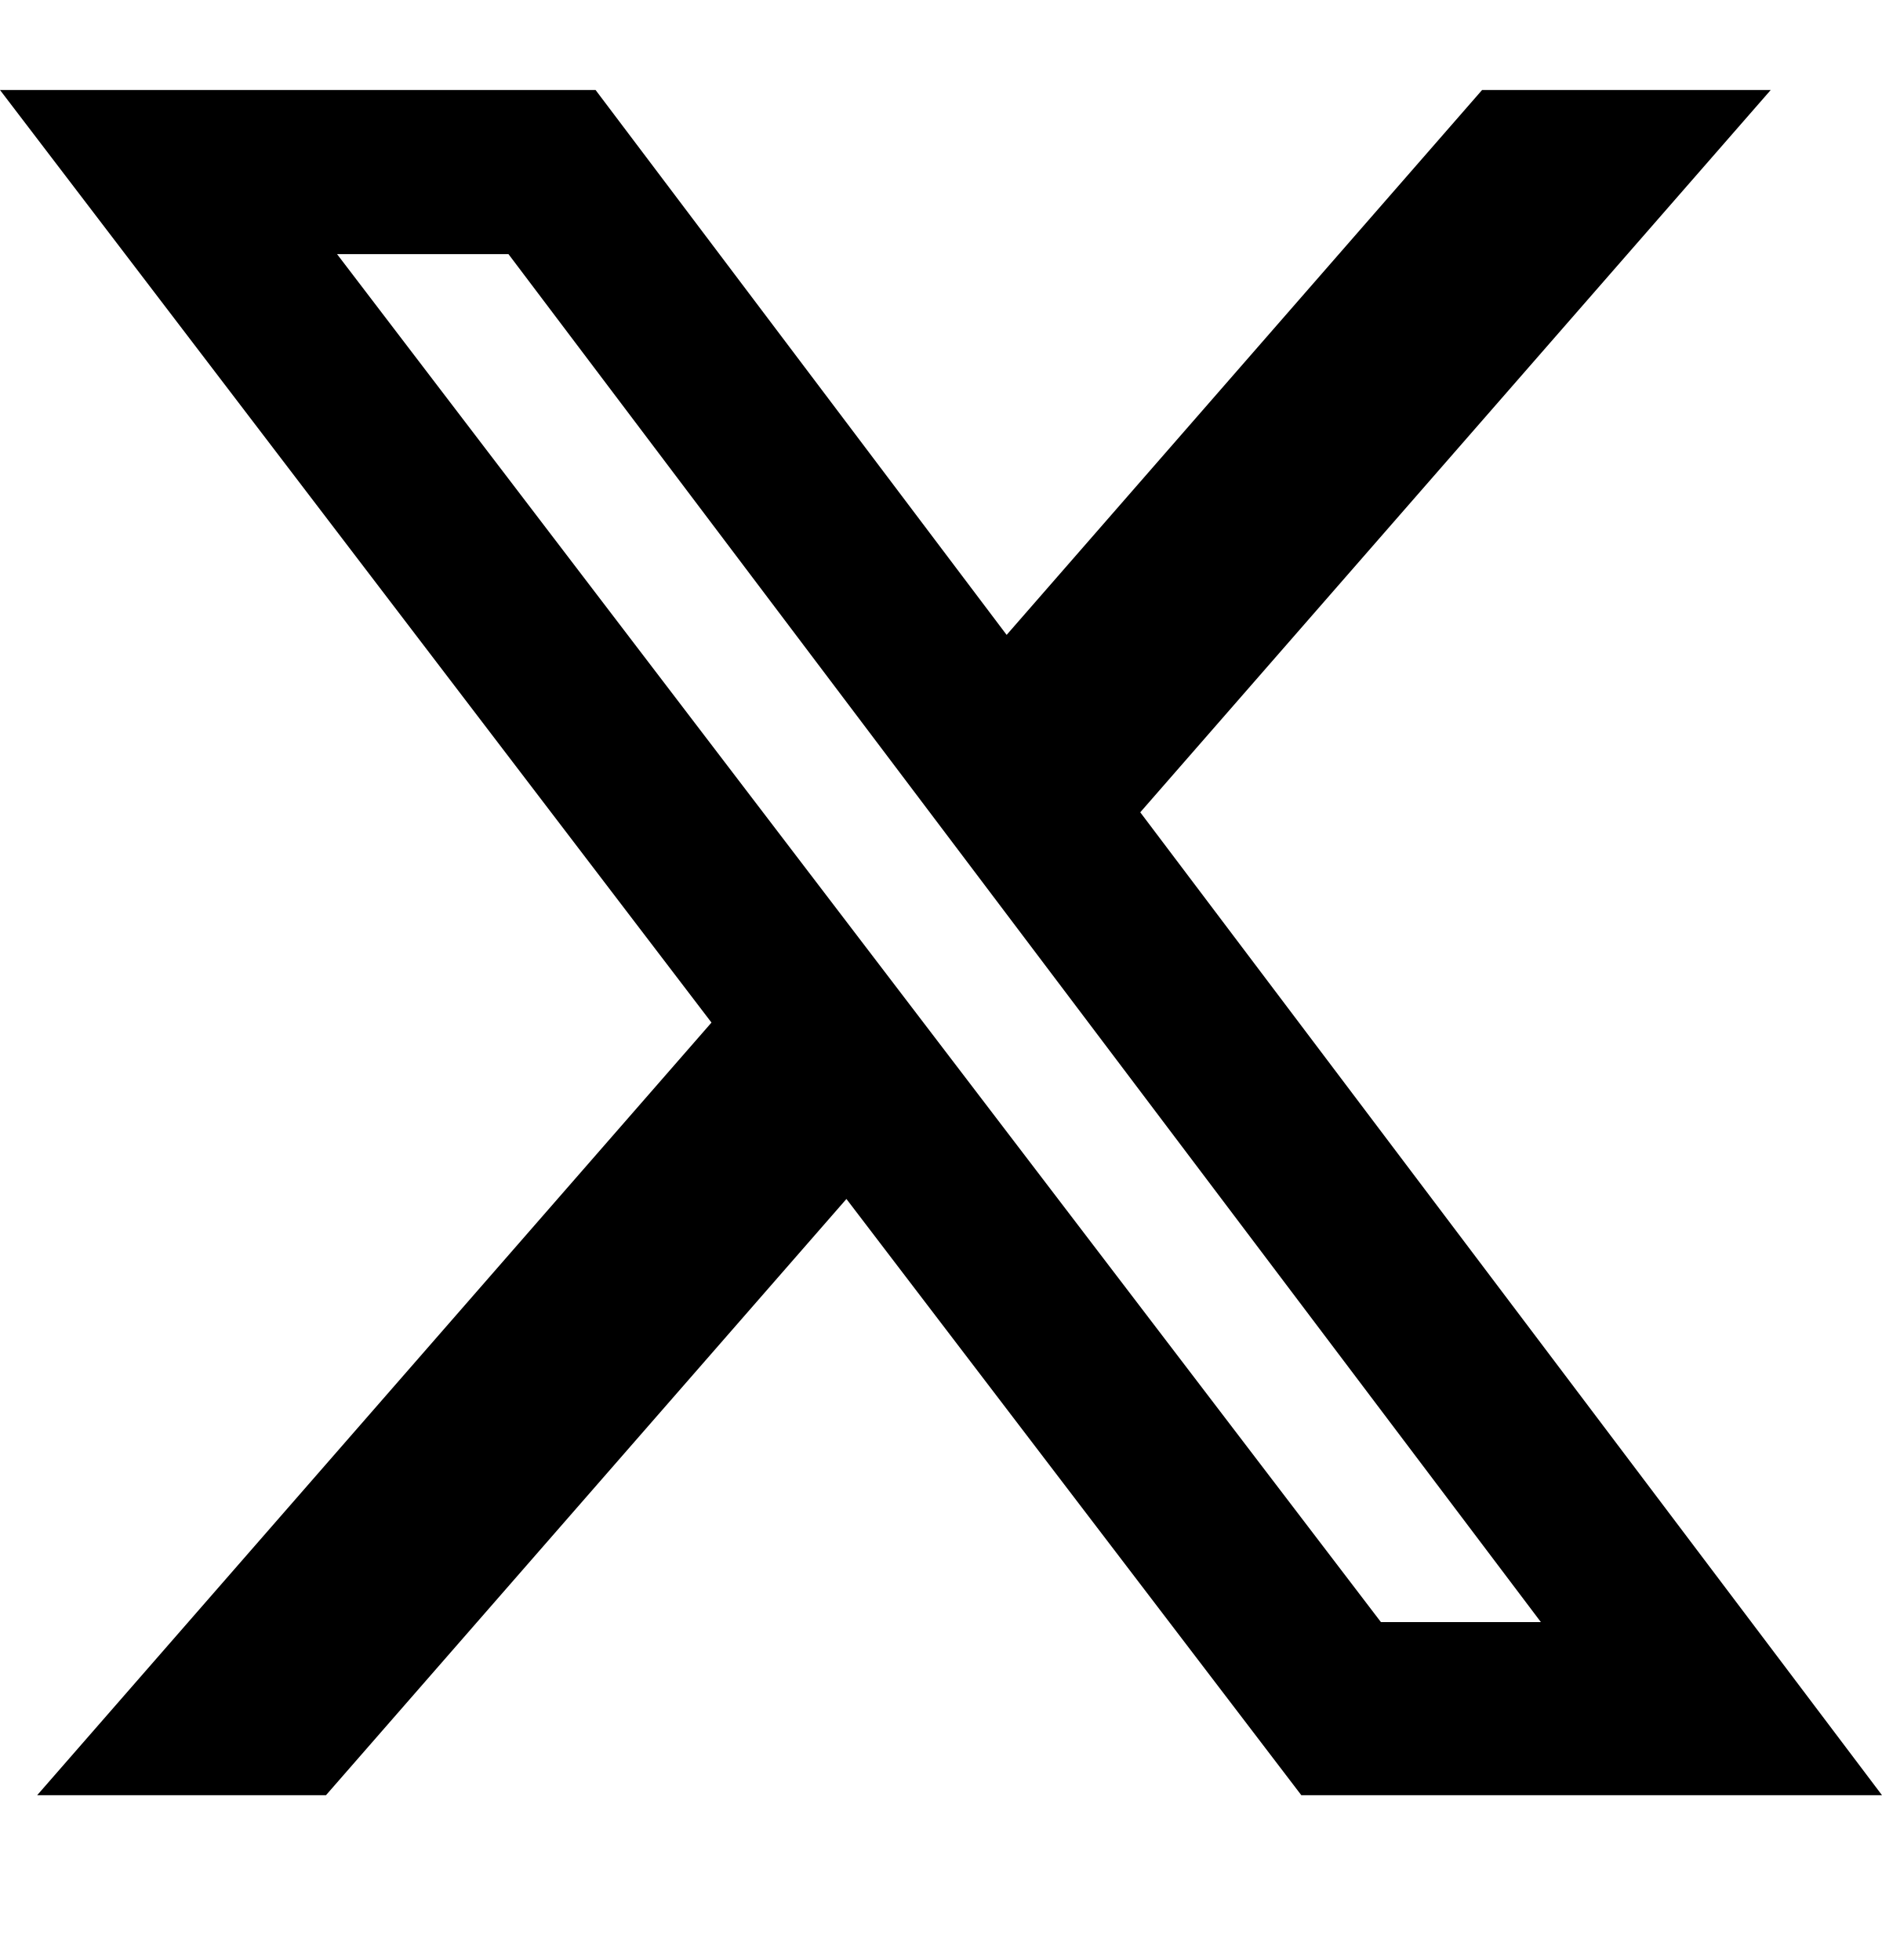
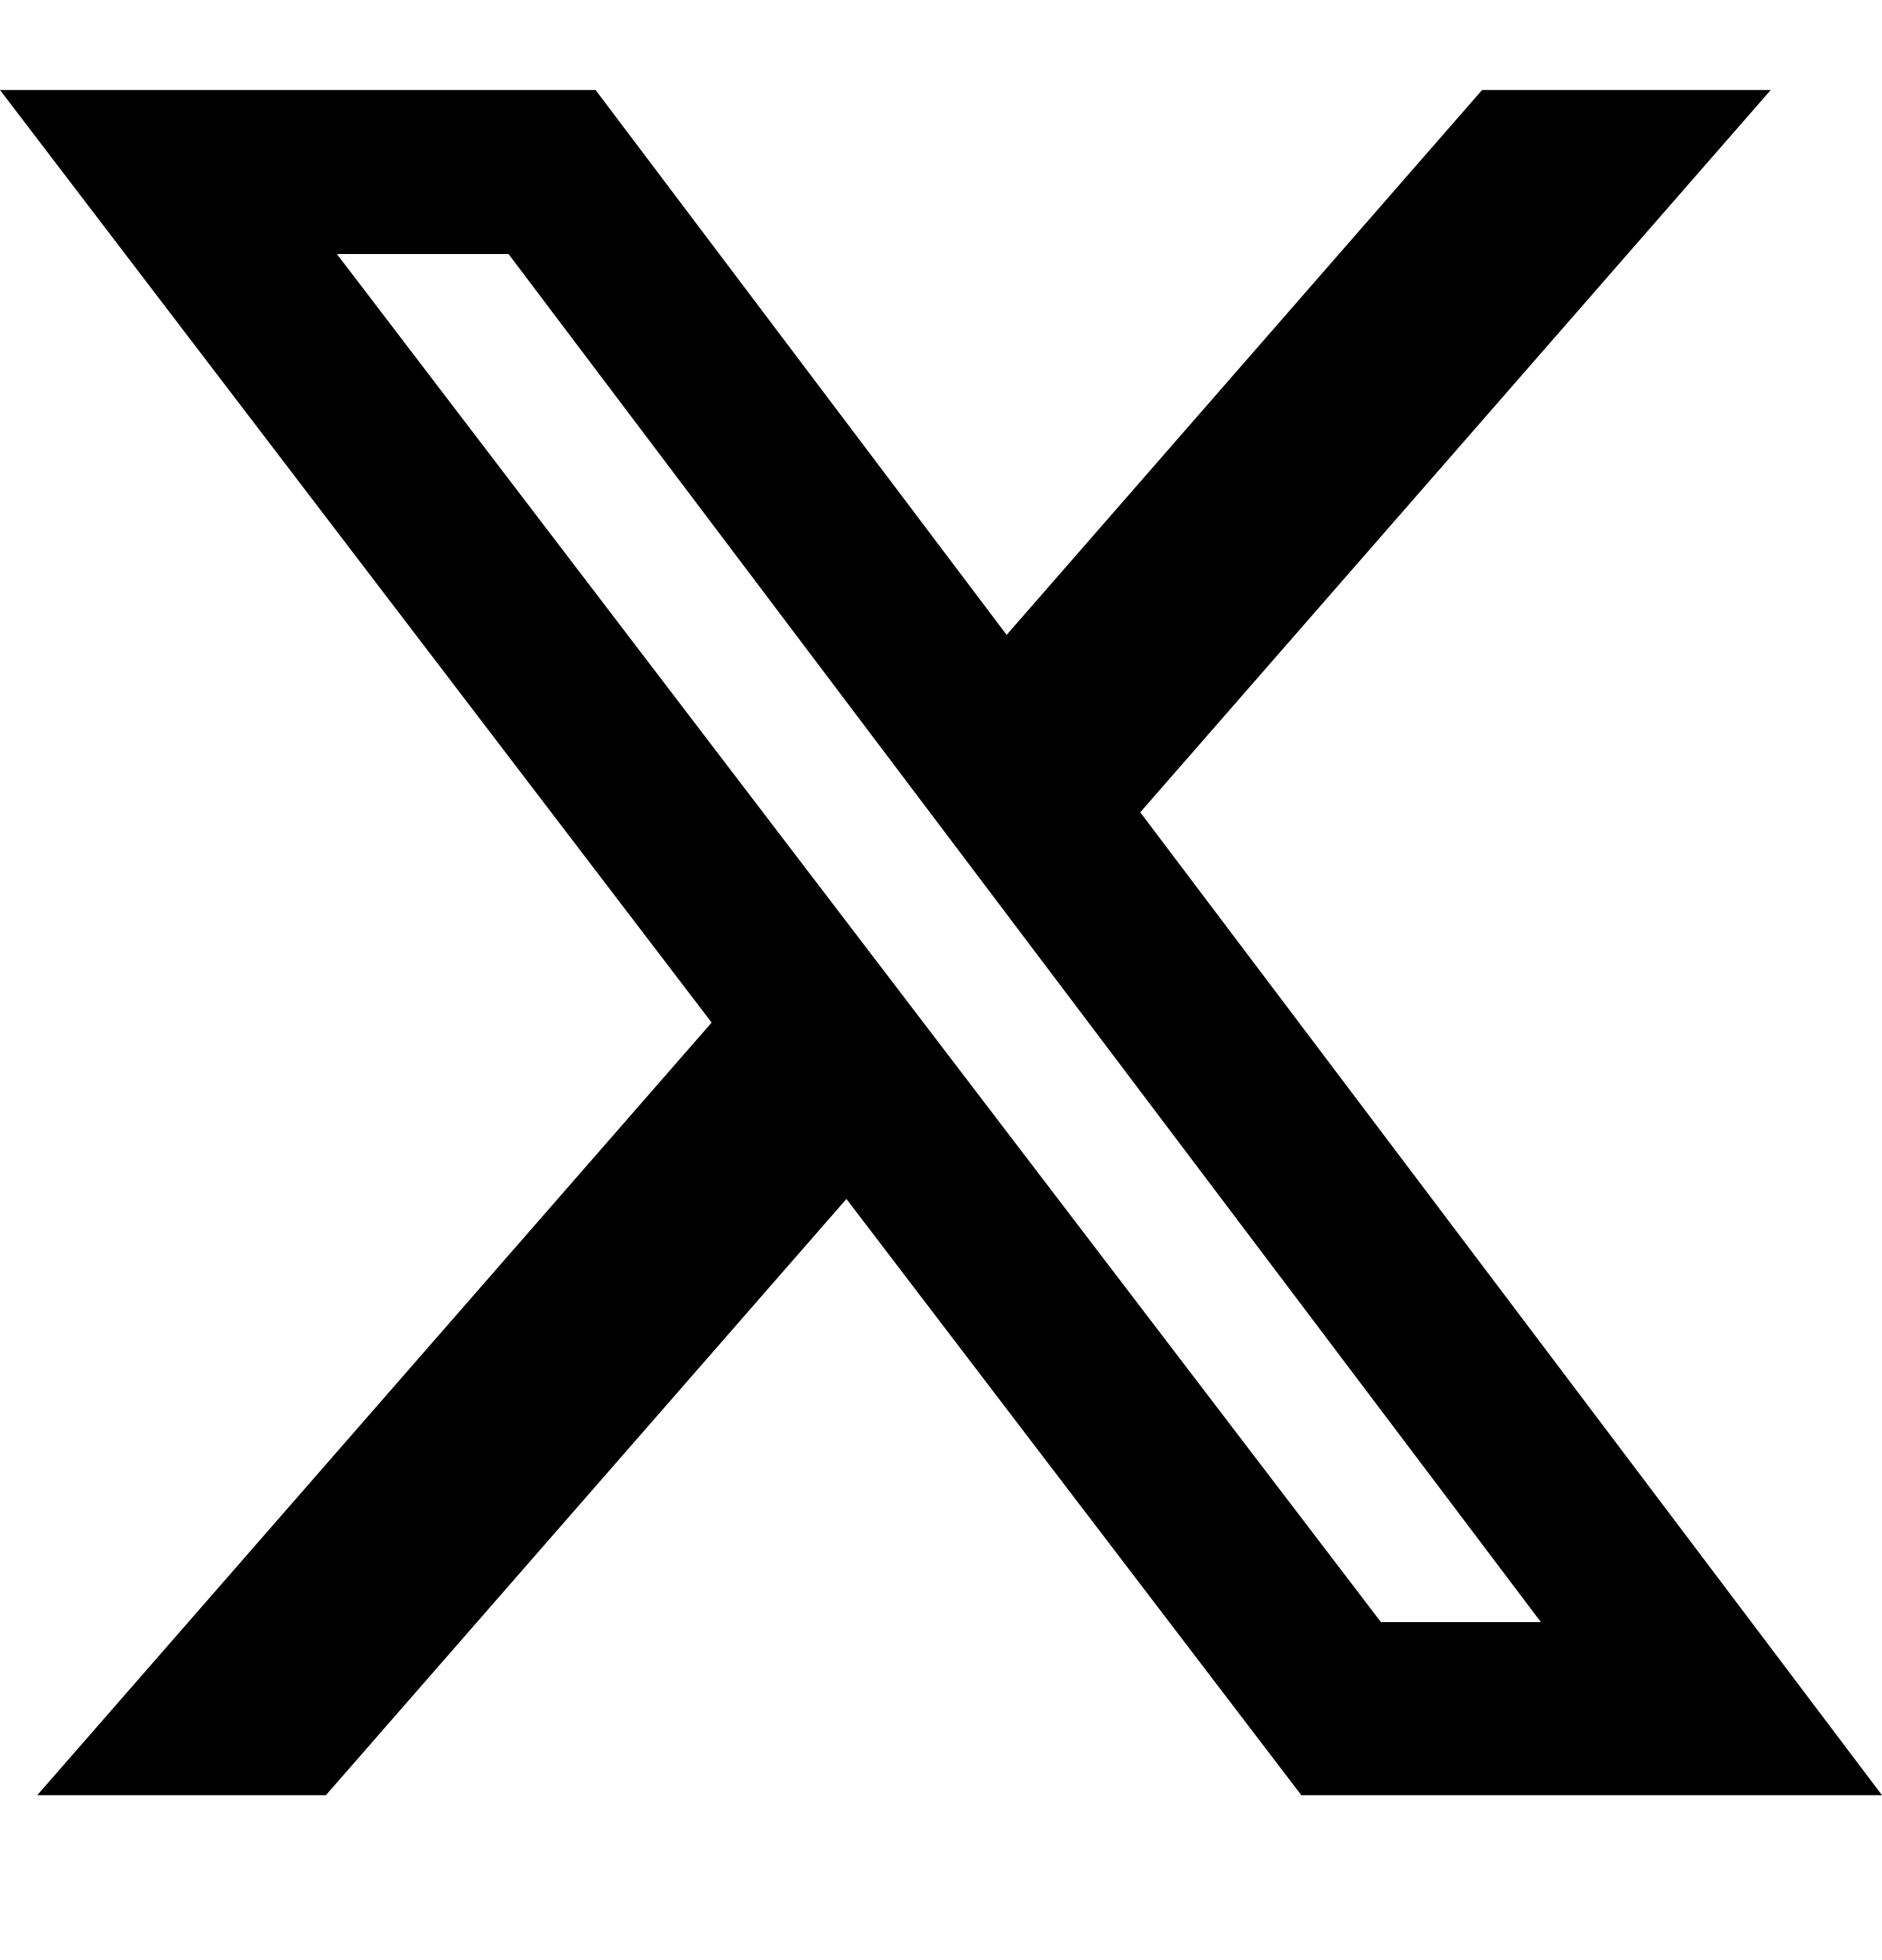
- <svg xmlns="http://www.w3.org/2000/svg" width="24" height="25" viewBox="0 0 24 25" fill="none">
-   <path d="M18.9 1.148H22.581L14.541 10.361L24 22.898H16.595L10.794 15.293L4.157 22.898H0.474L9.073 13.043L0 1.148H7.595L12.837 8.098L18.9 1.148ZM17.61 20.69H19.65L6.484 3.241H4.298L17.61 20.69Z" fill="black" />
+ <svg xmlns="http://www.w3.org/2000/svg" width="24" height="25" fill="none" viewBox="0 0 24 25">
+   <path d="M18.9 1.148h3.681l-8.04 9.213L24 22.898h-7.405l-5.801-7.605-6.638 7.605H.475l8.6-9.855L0 1.148h7.595l5.242 6.95 6.063-6.95ZM17.61 20.69h2.04L6.485 3.24H4.296L17.61 20.69Z" fill="#000" />
</svg>
